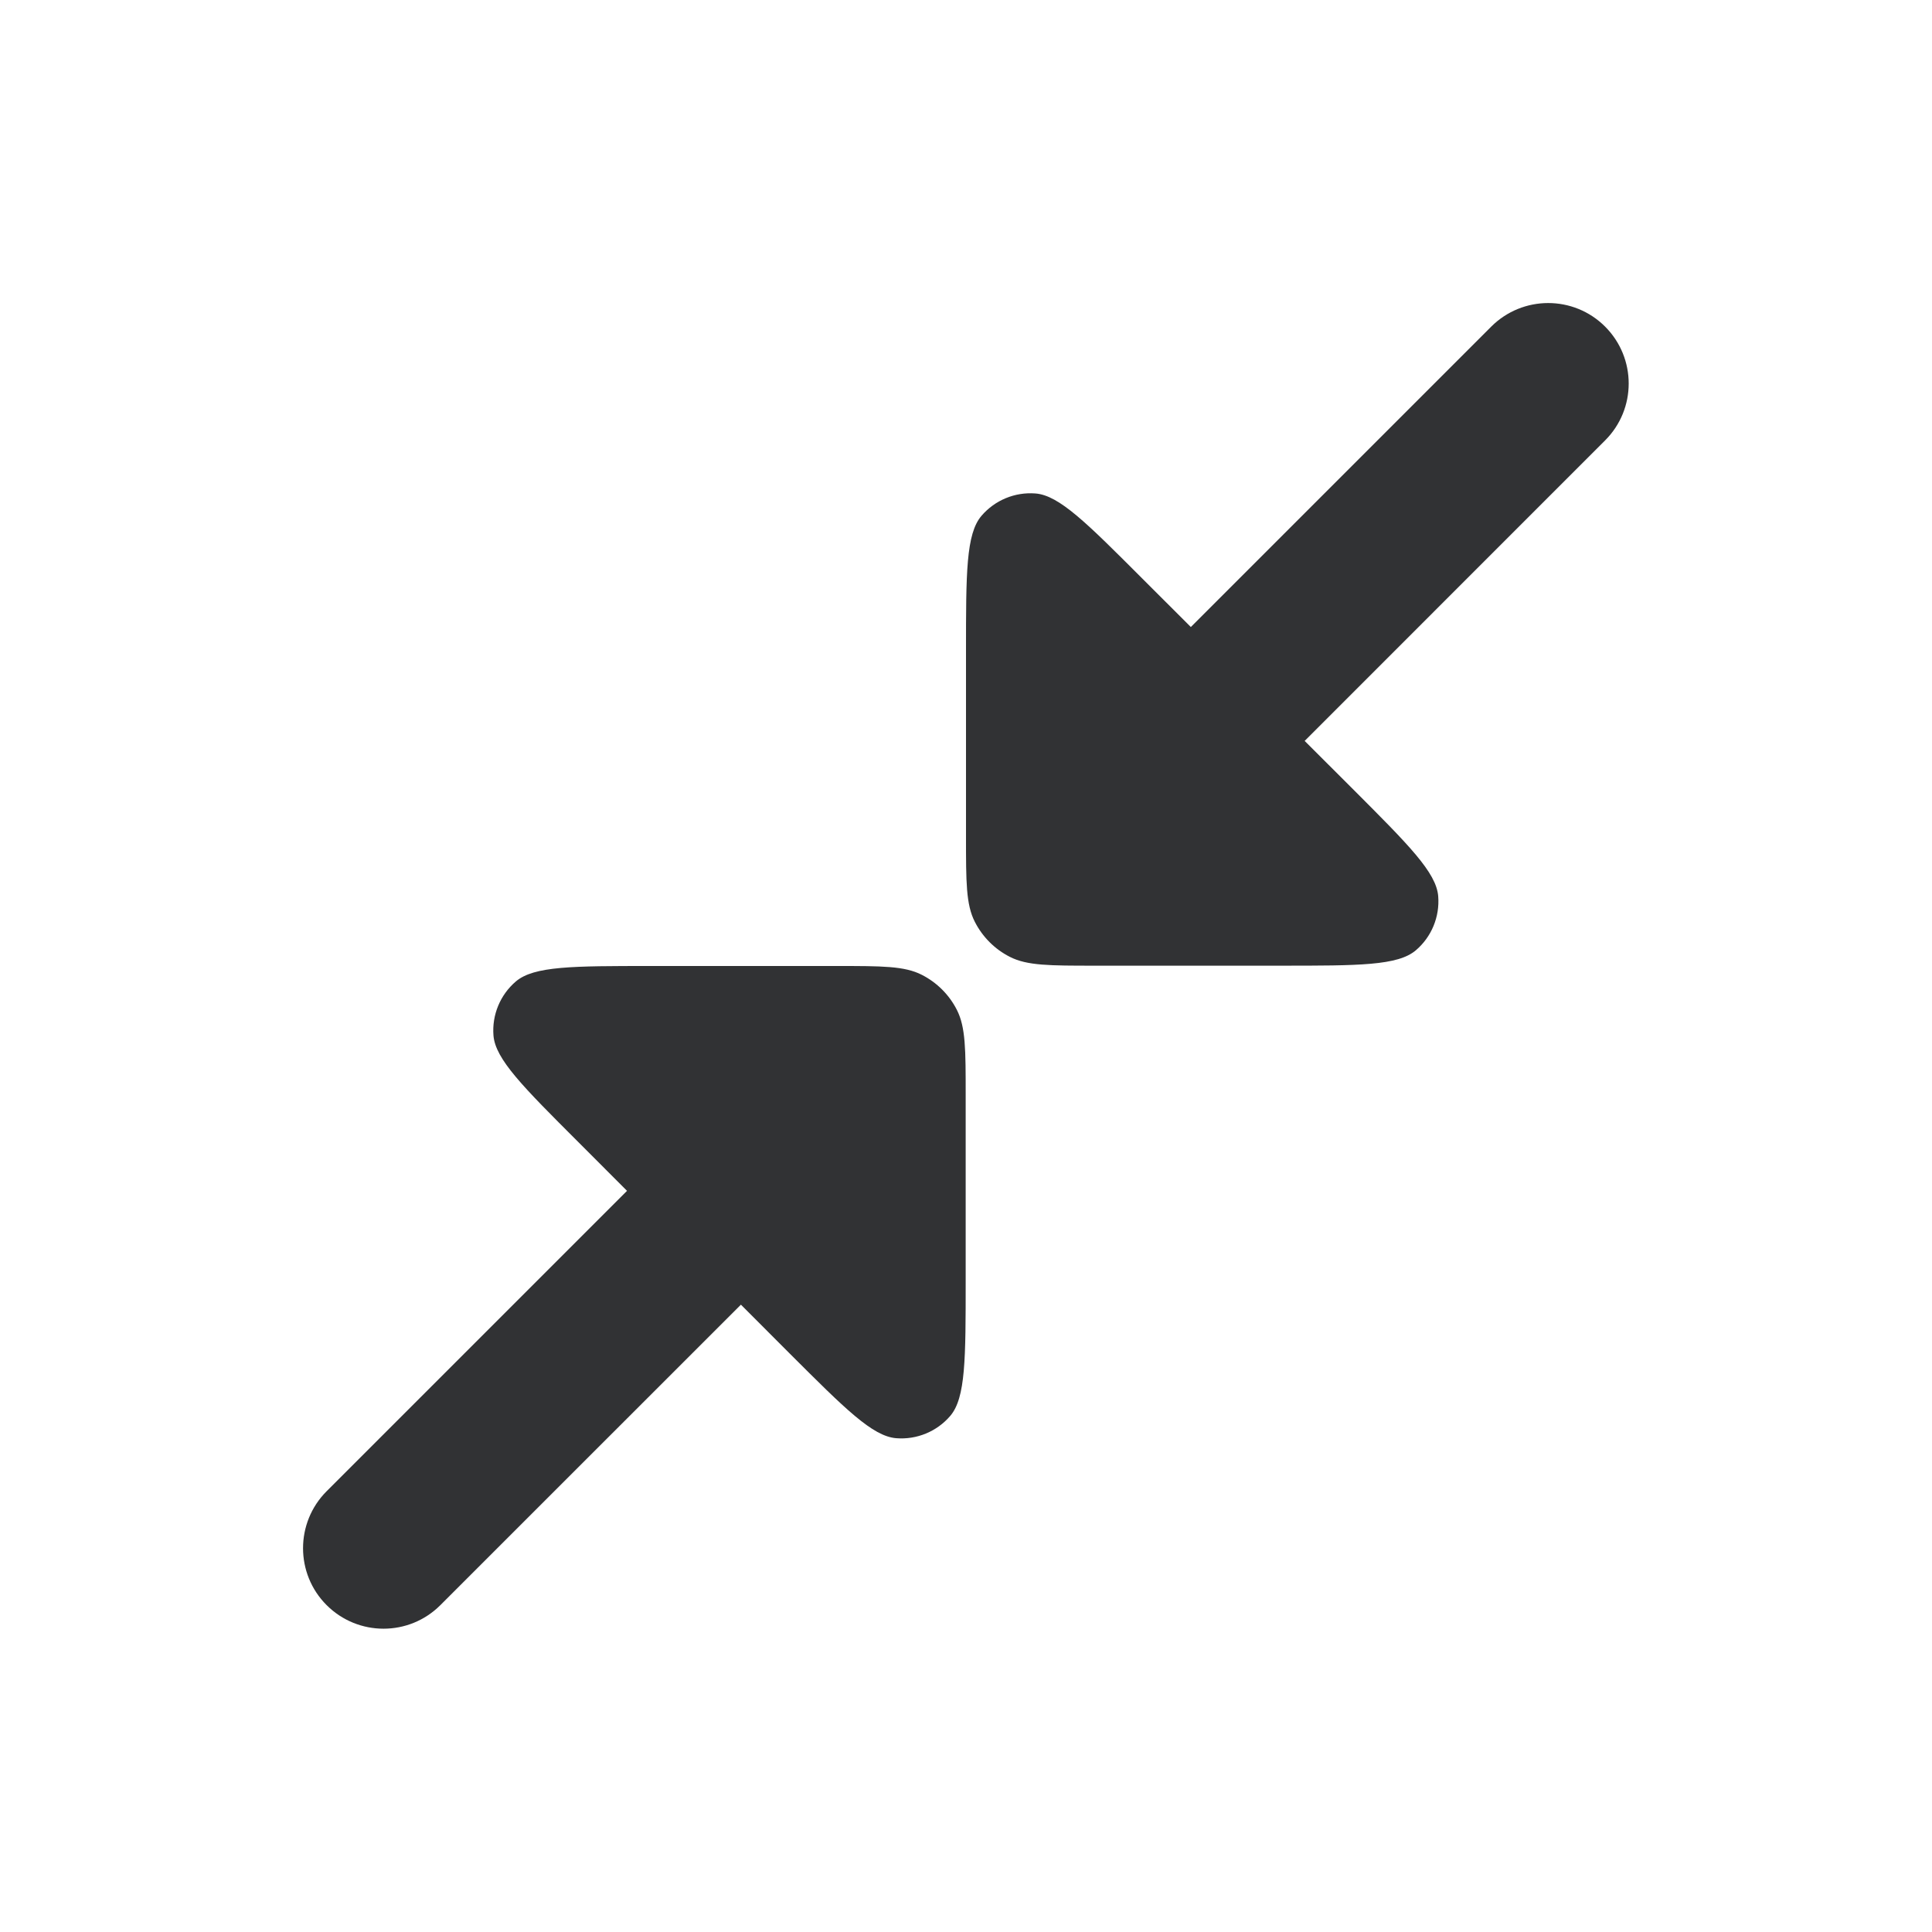
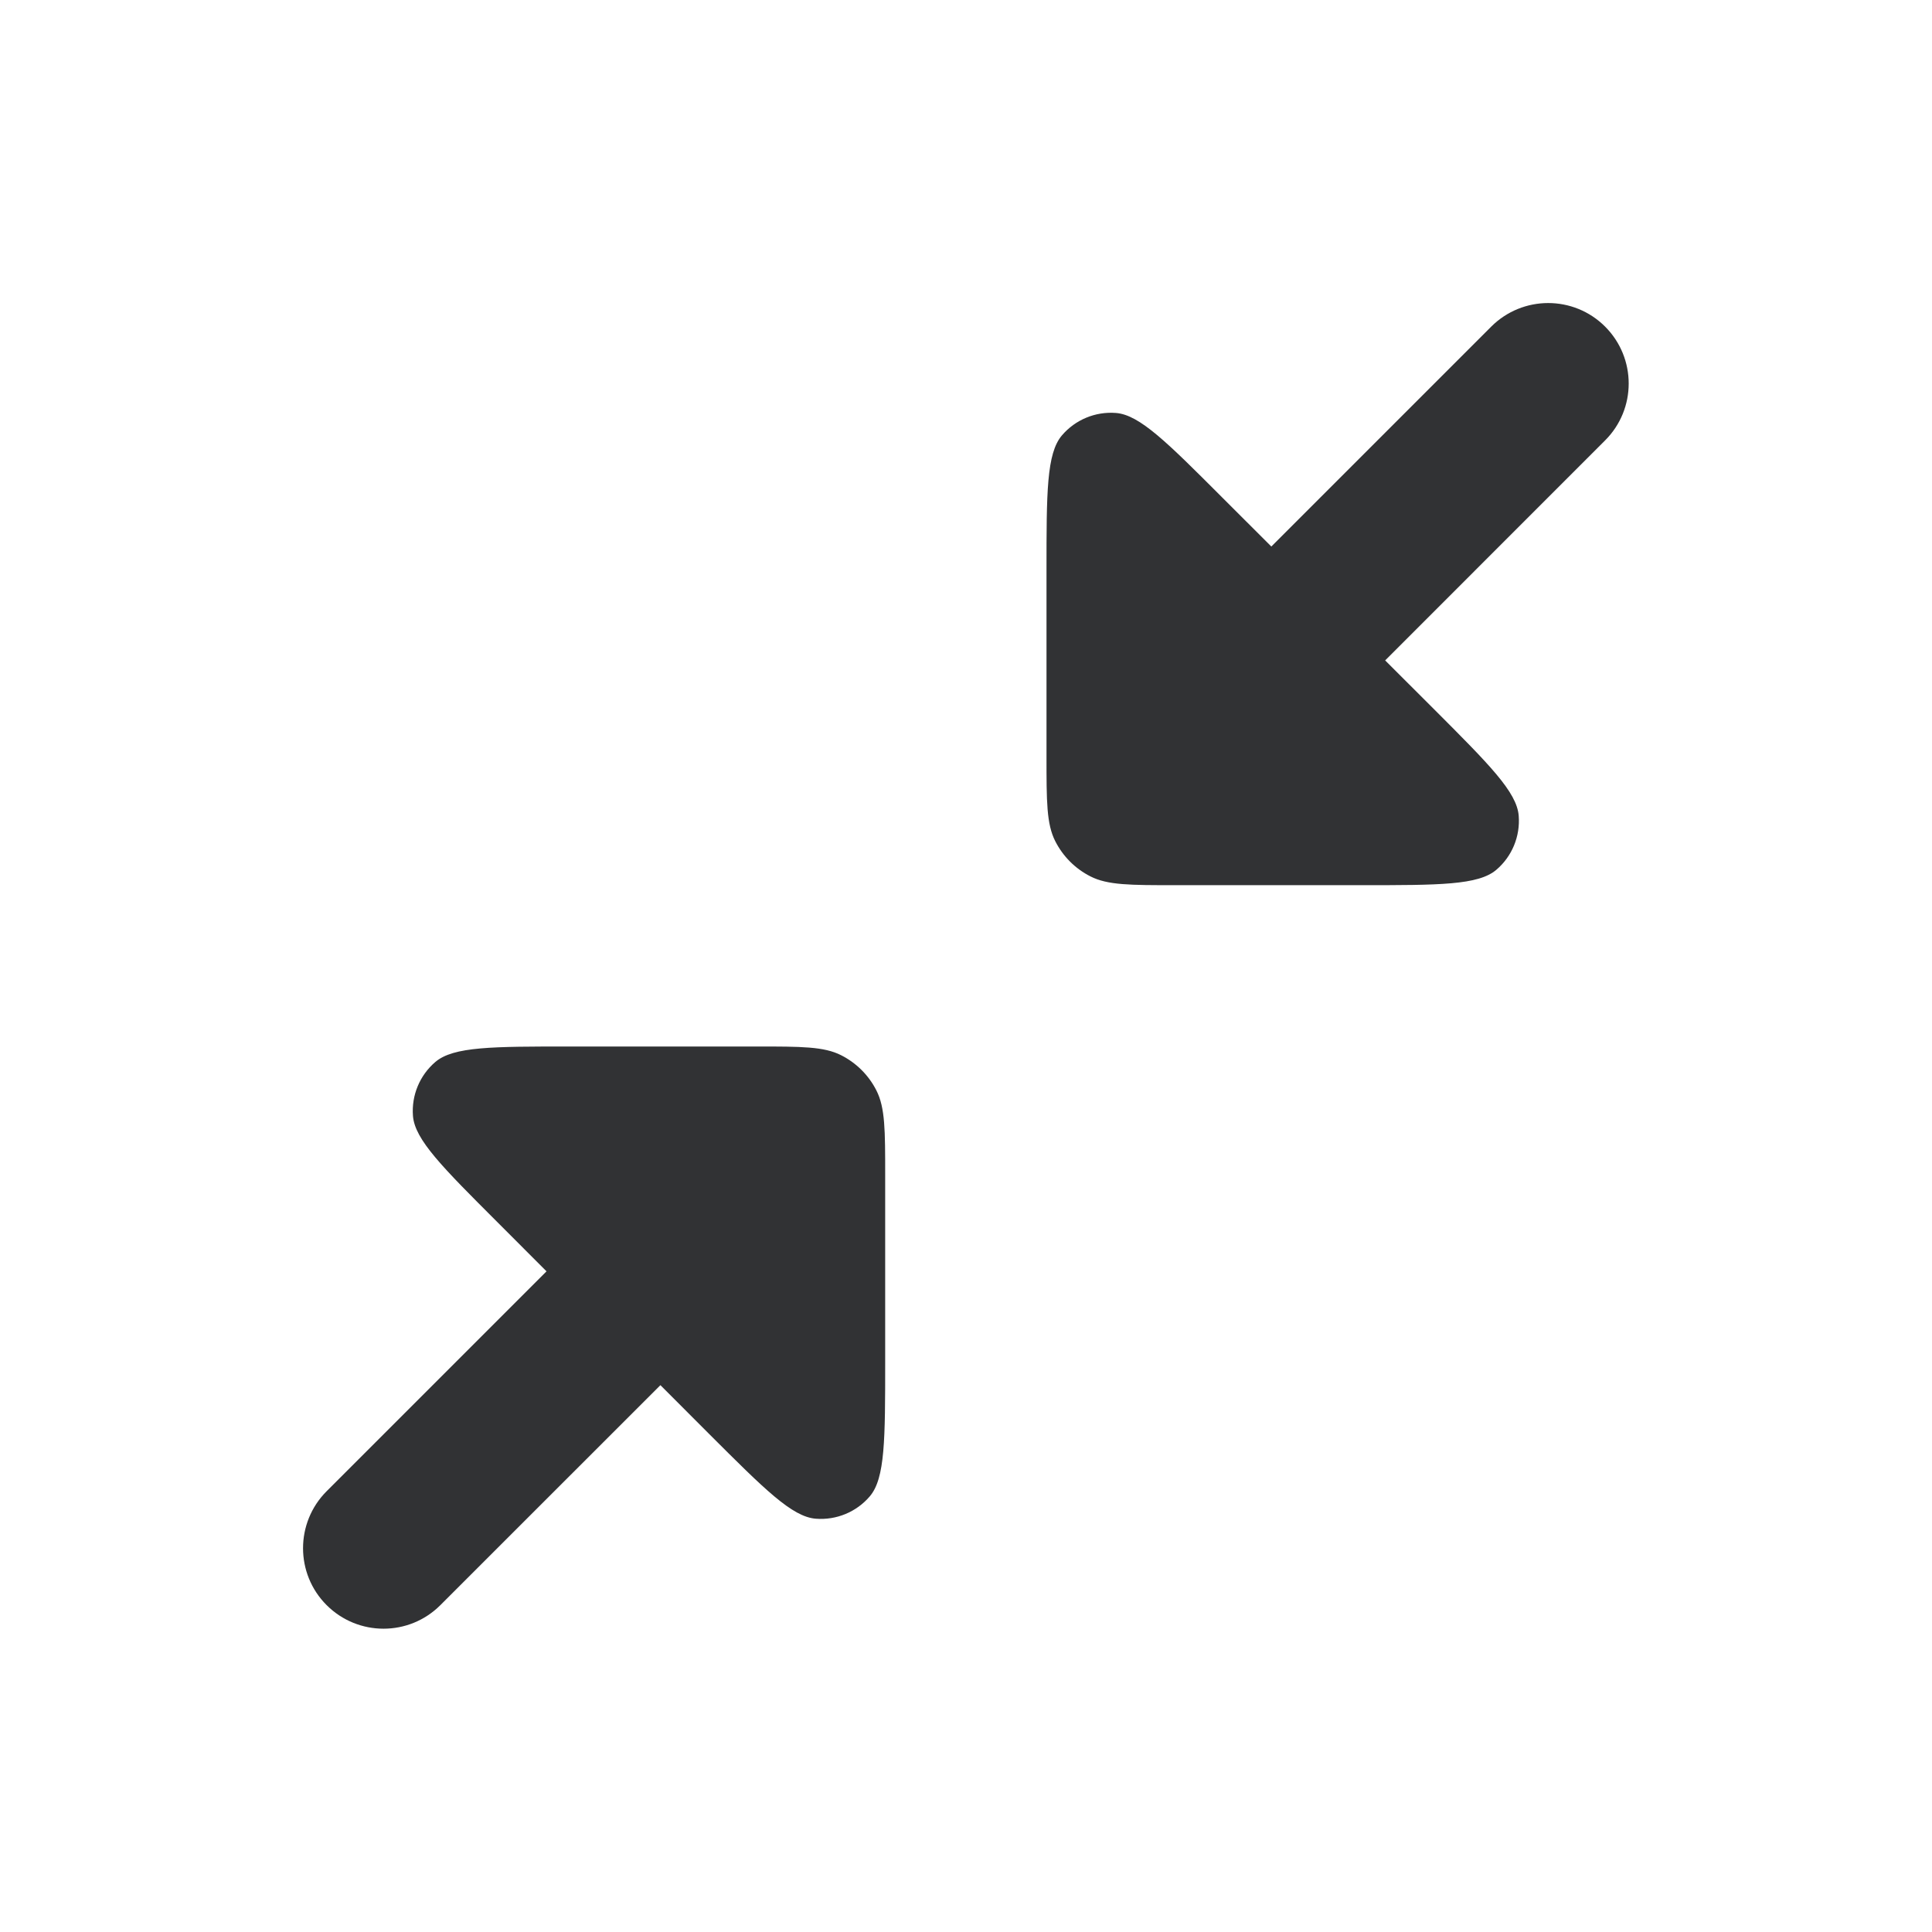
<svg xmlns="http://www.w3.org/2000/svg" width="24" height="24" viewBox="0 0 24 24" fill="none">
-   <path fill-rule="evenodd" clip-rule="evenodd" d="M19.939 4.057C19.549 3.667 18.916 3.667 18.525 4.057L14.793 7.789L14.185 7.182C13.5 6.496 13.157 6.153 12.863 6.13C12.607 6.11 12.358 6.214 12.192 6.408C12 6.633 12 7.117 12 8.087V10.396C12 10.957 12 11.236 12.109 11.45C12.205 11.639 12.358 11.792 12.546 11.887C12.76 11.996 13.04 11.996 13.6 11.996H15.91C16.879 11.996 17.364 11.996 17.588 11.805C17.783 11.639 17.886 11.389 17.866 11.134C17.843 10.839 17.5 10.497 16.815 9.811L16.815 9.811L16.815 9.811L16.207 9.204L19.939 5.471C20.33 5.081 20.33 4.448 19.939 4.057ZM11.996 15.91C11.996 16.879 11.996 17.364 11.805 17.588C11.639 17.783 11.389 17.886 11.134 17.866C10.839 17.843 10.497 17.5 9.811 16.815L9.204 16.207L5.471 19.939C5.081 20.33 4.448 20.33 4.057 19.939C3.667 19.549 3.667 18.916 4.057 18.525L7.789 14.793L7.182 14.185C6.496 13.5 6.153 13.157 6.13 12.863C6.11 12.607 6.214 12.358 6.408 12.192C6.633 12 7.117 12 8.087 12H10.396C10.957 12 11.236 12 11.45 12.109C11.639 12.205 11.792 12.358 11.887 12.546C11.996 12.76 11.996 13.04 11.996 13.6V15.91Z" fill="#313234" />
+   <path fill-rule="evenodd" clip-rule="evenodd" d="M19.939 4.057C19.549 3.667 18.916 3.667 18.525 4.057L15.793 6.789L15.185 6.182L15.185 6.182C14.5 5.496 14.157 5.153 13.863 5.13C13.607 5.11 13.358 5.214 13.192 5.408C13 5.633 13 6.117 13 7.087V9.396C13 9.957 13 10.236 13.109 10.45C13.205 10.639 13.358 10.792 13.546 10.887C13.76 10.996 14.04 10.996 14.6 10.996H16.91C17.879 10.996 18.364 10.996 18.588 10.805C18.783 10.639 18.886 10.389 18.866 10.134C18.843 9.839 18.5 9.497 17.815 8.811L17.815 8.811L17.815 8.811L17.207 8.204L19.939 5.471C20.33 5.081 20.33 4.448 19.939 4.057ZM10.996 16.91C10.996 17.879 10.996 18.364 10.805 18.588C10.639 18.783 10.389 18.886 10.134 18.866C9.839 18.843 9.497 18.5 8.811 17.815L8.204 17.207L5.471 19.939C5.081 20.33 4.448 20.33 4.057 19.939C3.667 19.549 3.667 18.916 4.057 18.525L6.789 15.793L6.182 15.185C5.496 14.5 5.153 14.157 5.13 13.863C5.11 13.607 5.214 13.358 5.408 13.192C5.633 13 6.117 13 7.087 13H9.396C9.957 13 10.236 13 10.45 13.109C10.639 13.205 10.792 13.358 10.887 13.546C10.996 13.76 10.996 14.04 10.996 14.6V16.91Z" fill="#313234" />
</svg>
